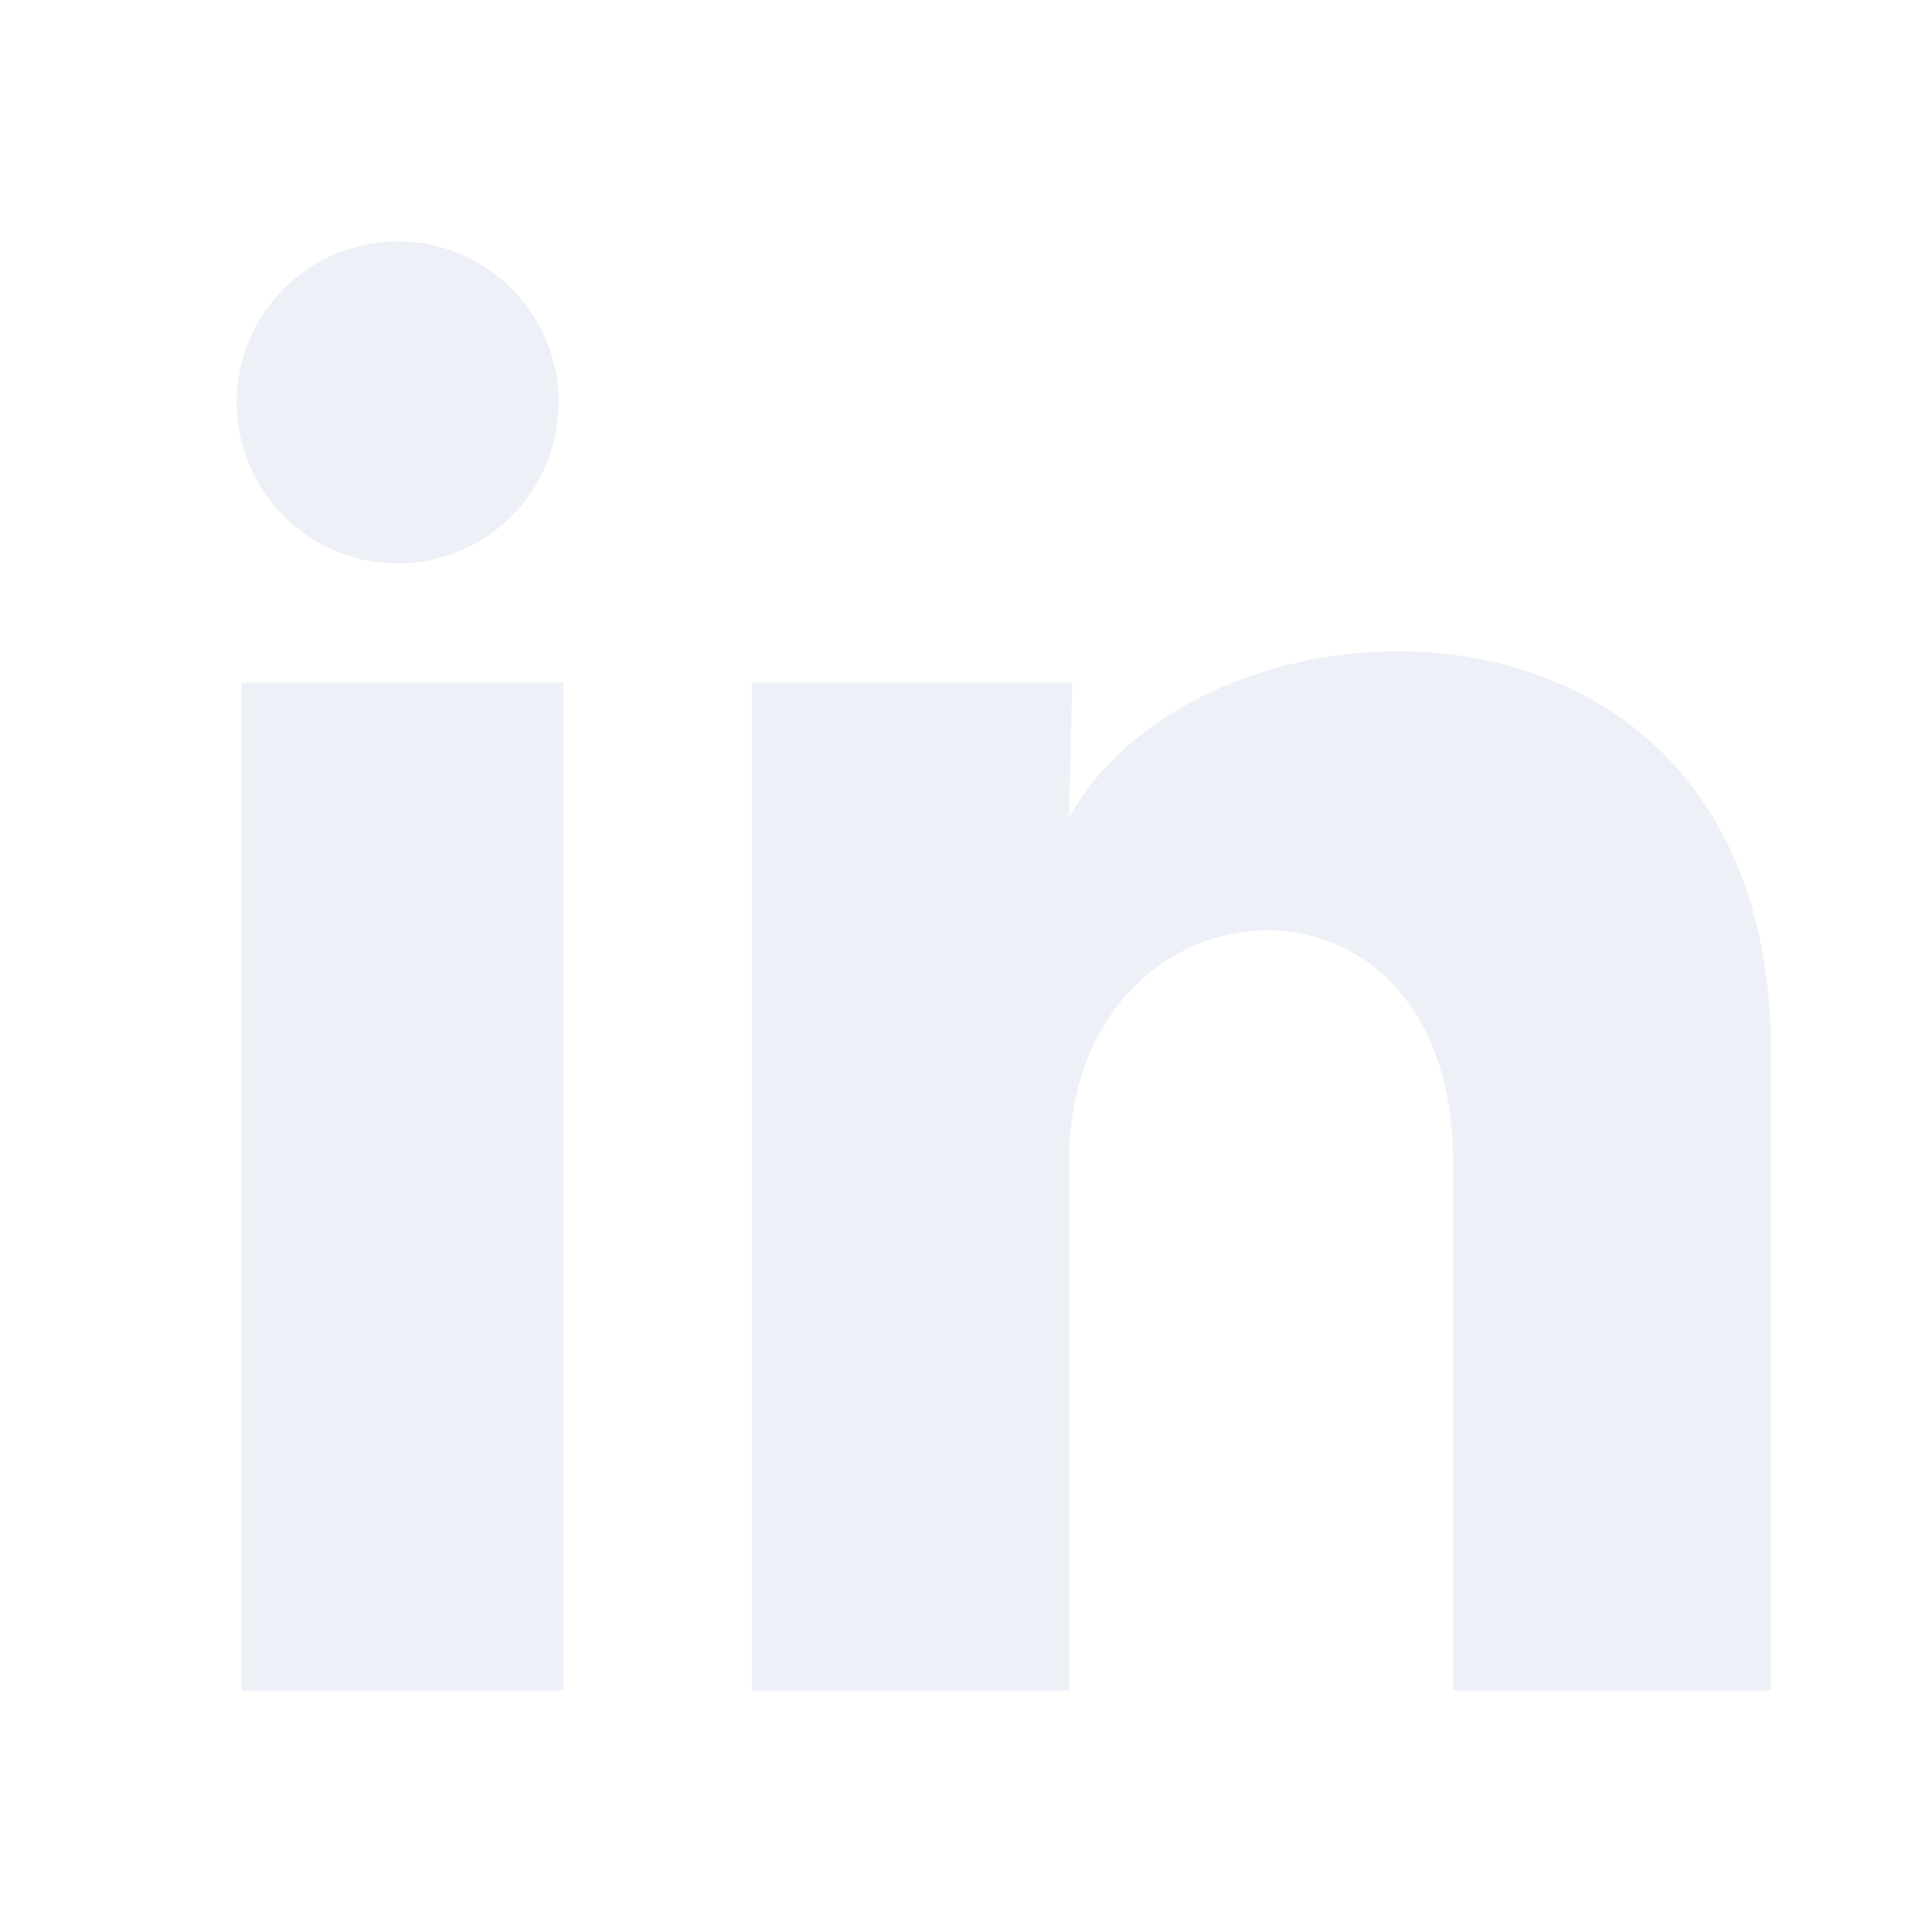
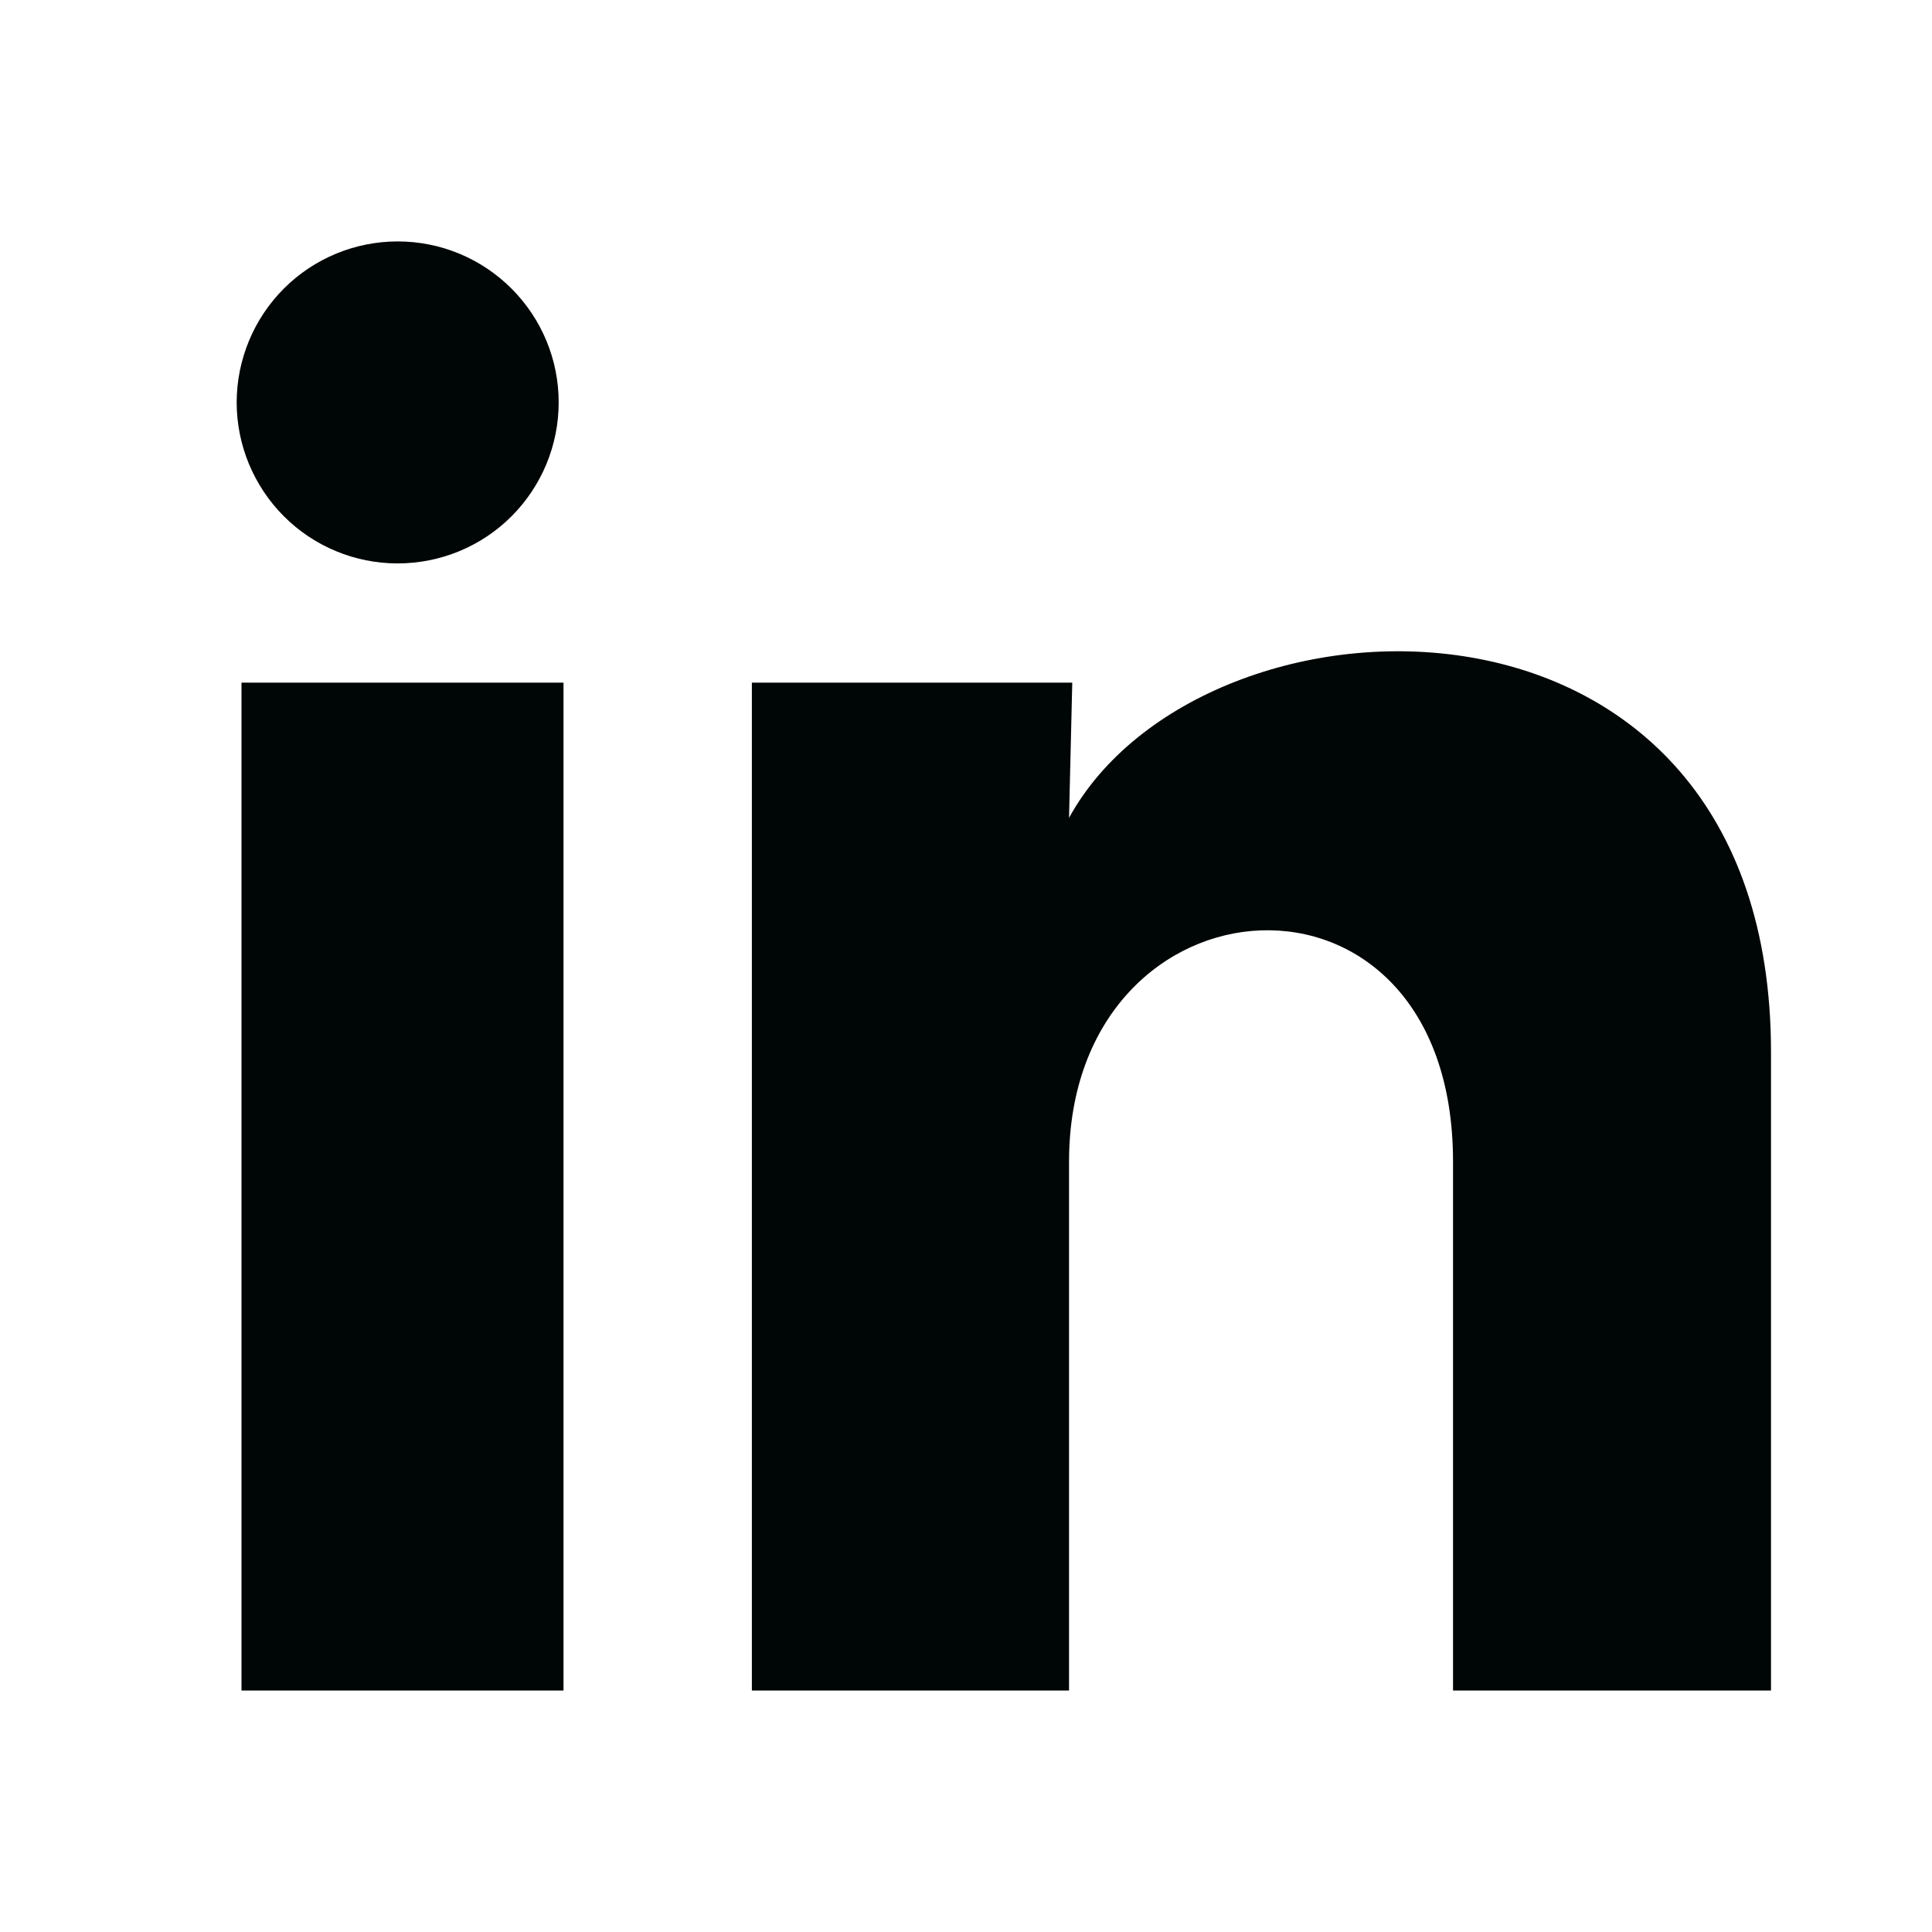
<svg xmlns="http://www.w3.org/2000/svg" width="24" height="24" viewBox="0 0 24 24" fill="none">
-   <path d="M6.94 5C6.94 5.53 6.729 6.039 6.354 6.414C5.979 6.789 5.47 6.999 4.939 6.999C4.409 6.999 3.9 6.788 3.526 6.413C3.151 6.037 2.94 5.528 2.94 4.998C2.941 4.468 3.152 3.959 3.527 3.584C3.902 3.209 4.411 2.999 4.941 2.999C5.472 2.999 5.98 3.21 6.355 3.586C6.73 3.961 6.941 4.47 6.94 5ZM7 8.48H3V21H7V8.48ZM13.32 8.48H9.34V21H13.28V14.43C13.28 10.77 18.05 10.43 18.05 14.43V21H22V13.07C22 6.9 14.94 7.13 13.28 10.16L13.32 8.48Z" fill="#edf0f6" />
+   <path d="M6.94 5C6.94 5.53 6.729 6.039 6.354 6.414C5.979 6.789 5.47 6.999 4.939 6.999C4.409 6.999 3.9 6.788 3.526 6.413C3.151 6.037 2.94 5.528 2.94 4.998C2.941 4.468 3.152 3.959 3.527 3.584C3.902 3.209 4.411 2.999 4.941 2.999C5.472 2.999 5.98 3.21 6.355 3.586C6.73 3.961 6.941 4.47 6.94 5ZM7 8.48H3V21H7V8.48ZM13.32 8.48H9.34V21H13.28V14.43C13.28 10.77 18.05 10.43 18.05 14.43V21H22V13.07C22 6.9 14.94 7.13 13.28 10.16L13.32 8.48Z" fill="#000605" />
</svg>
